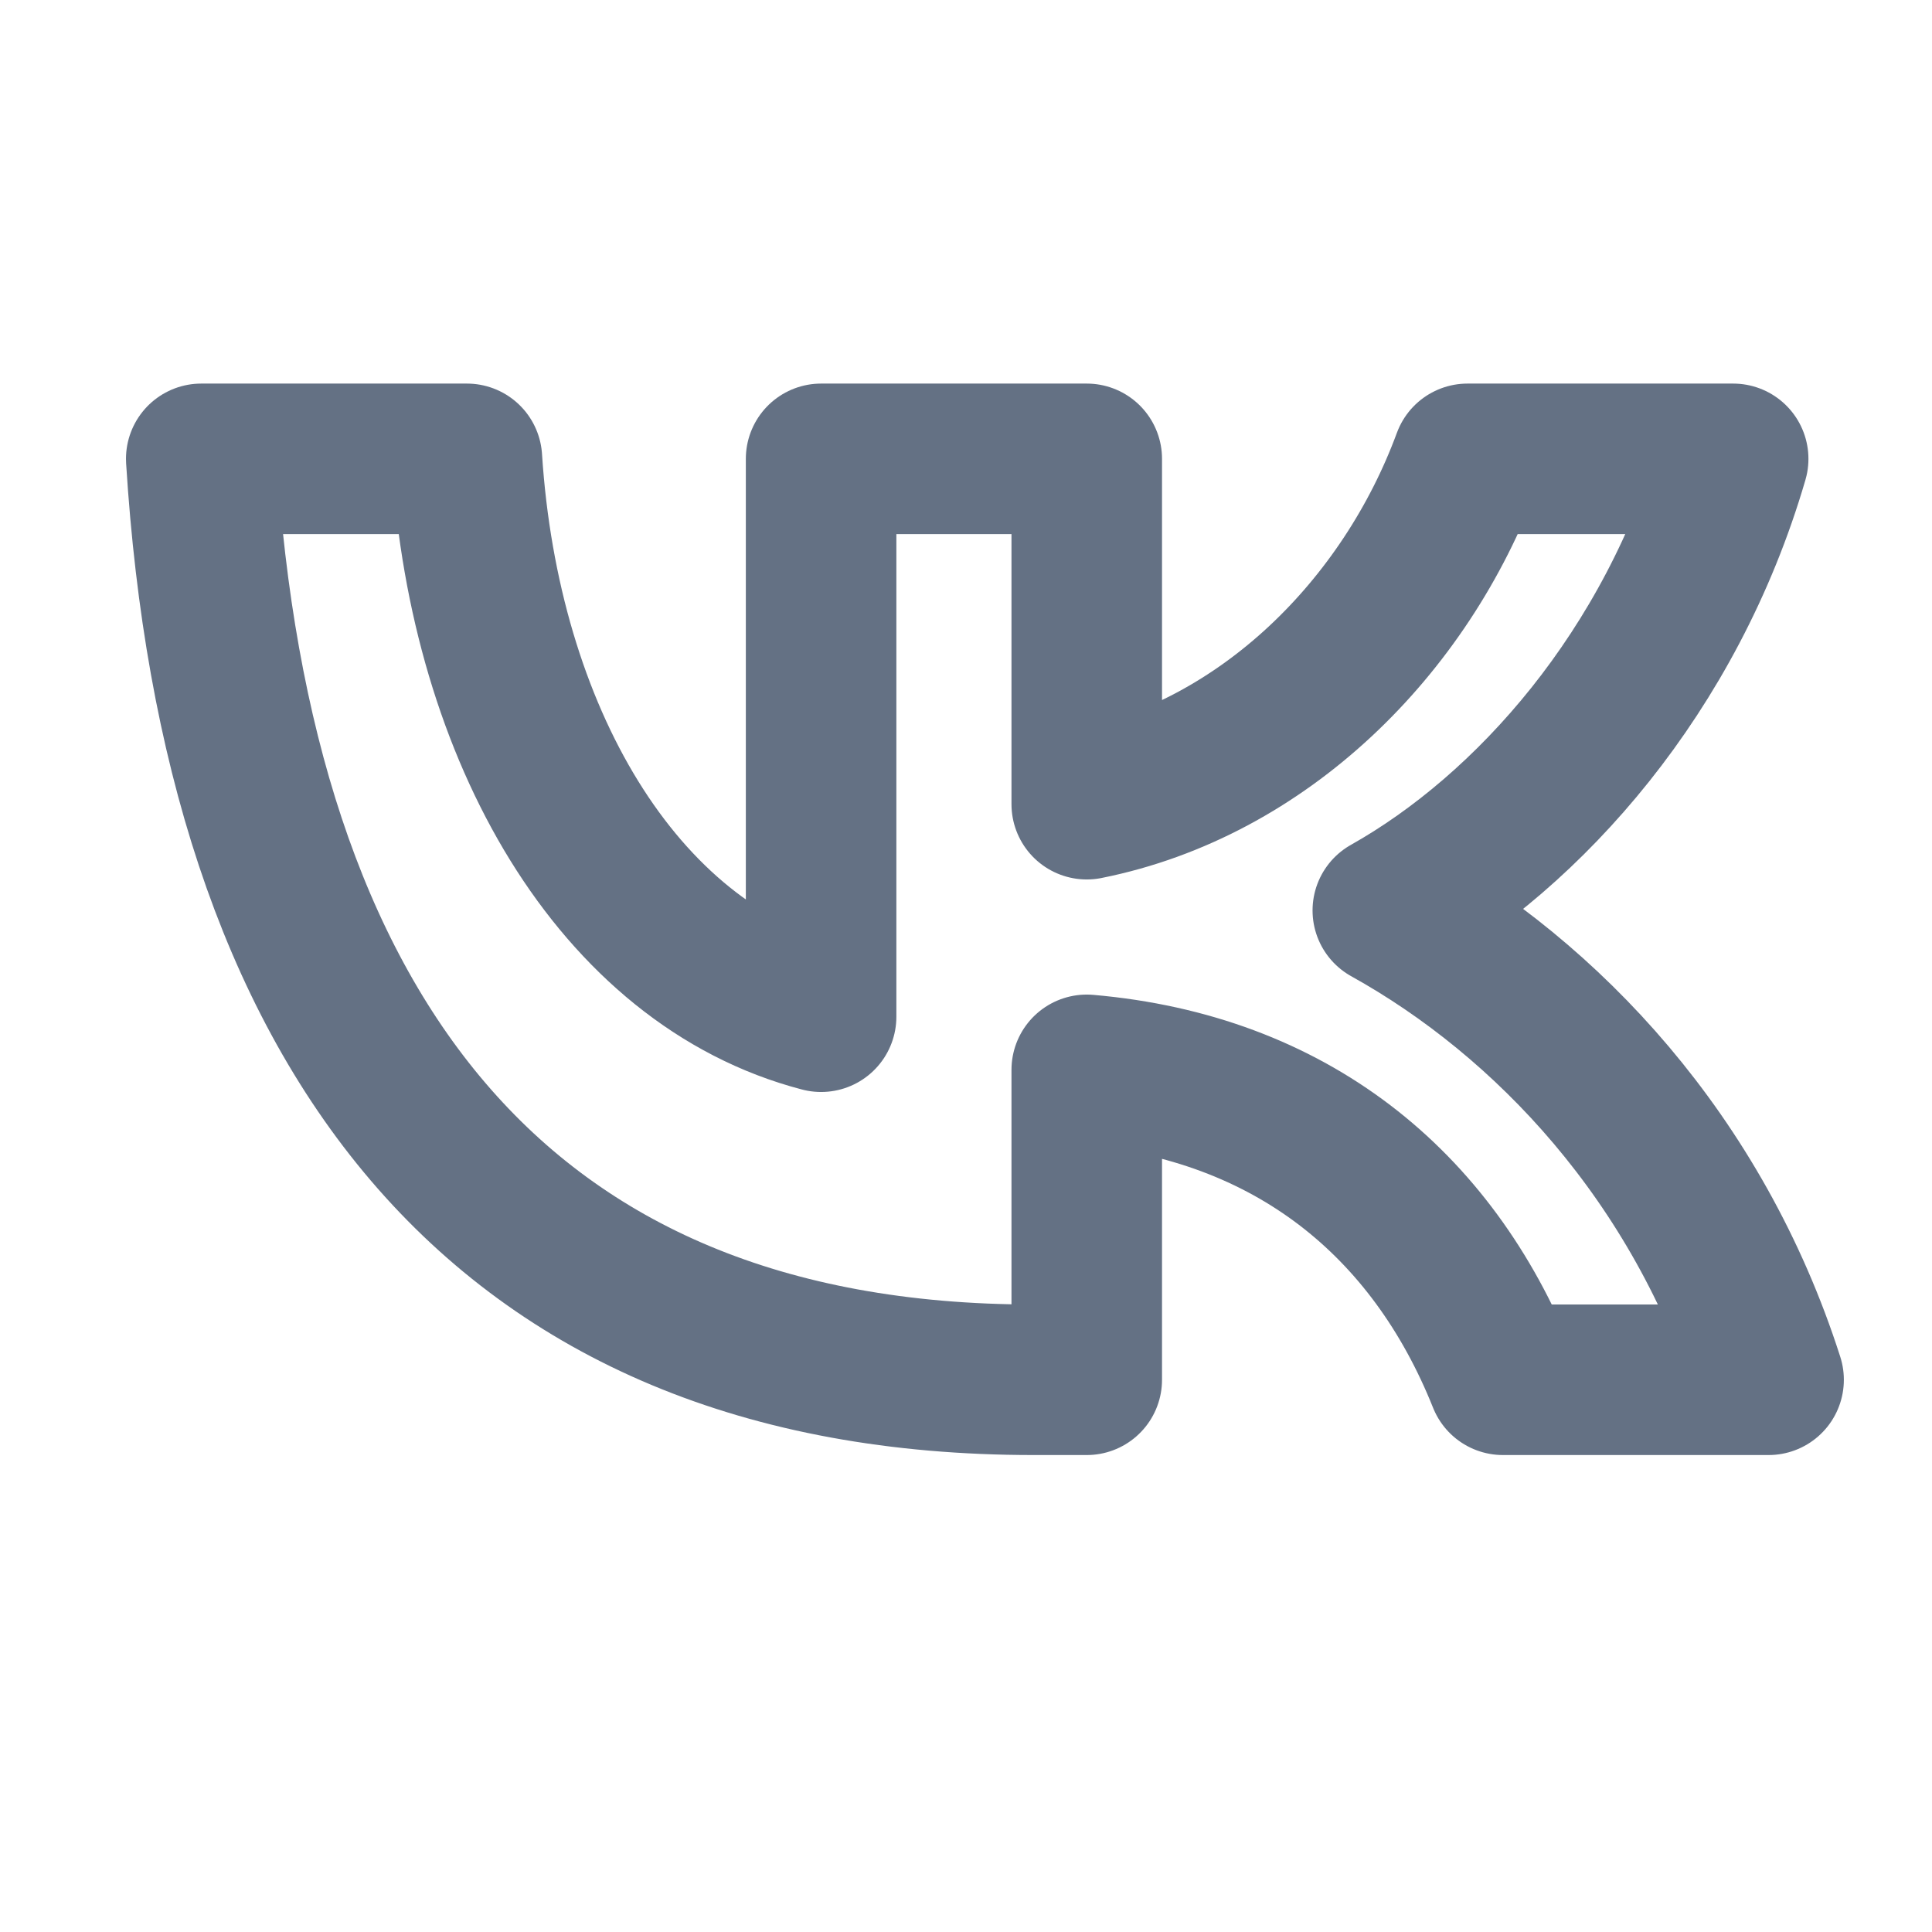
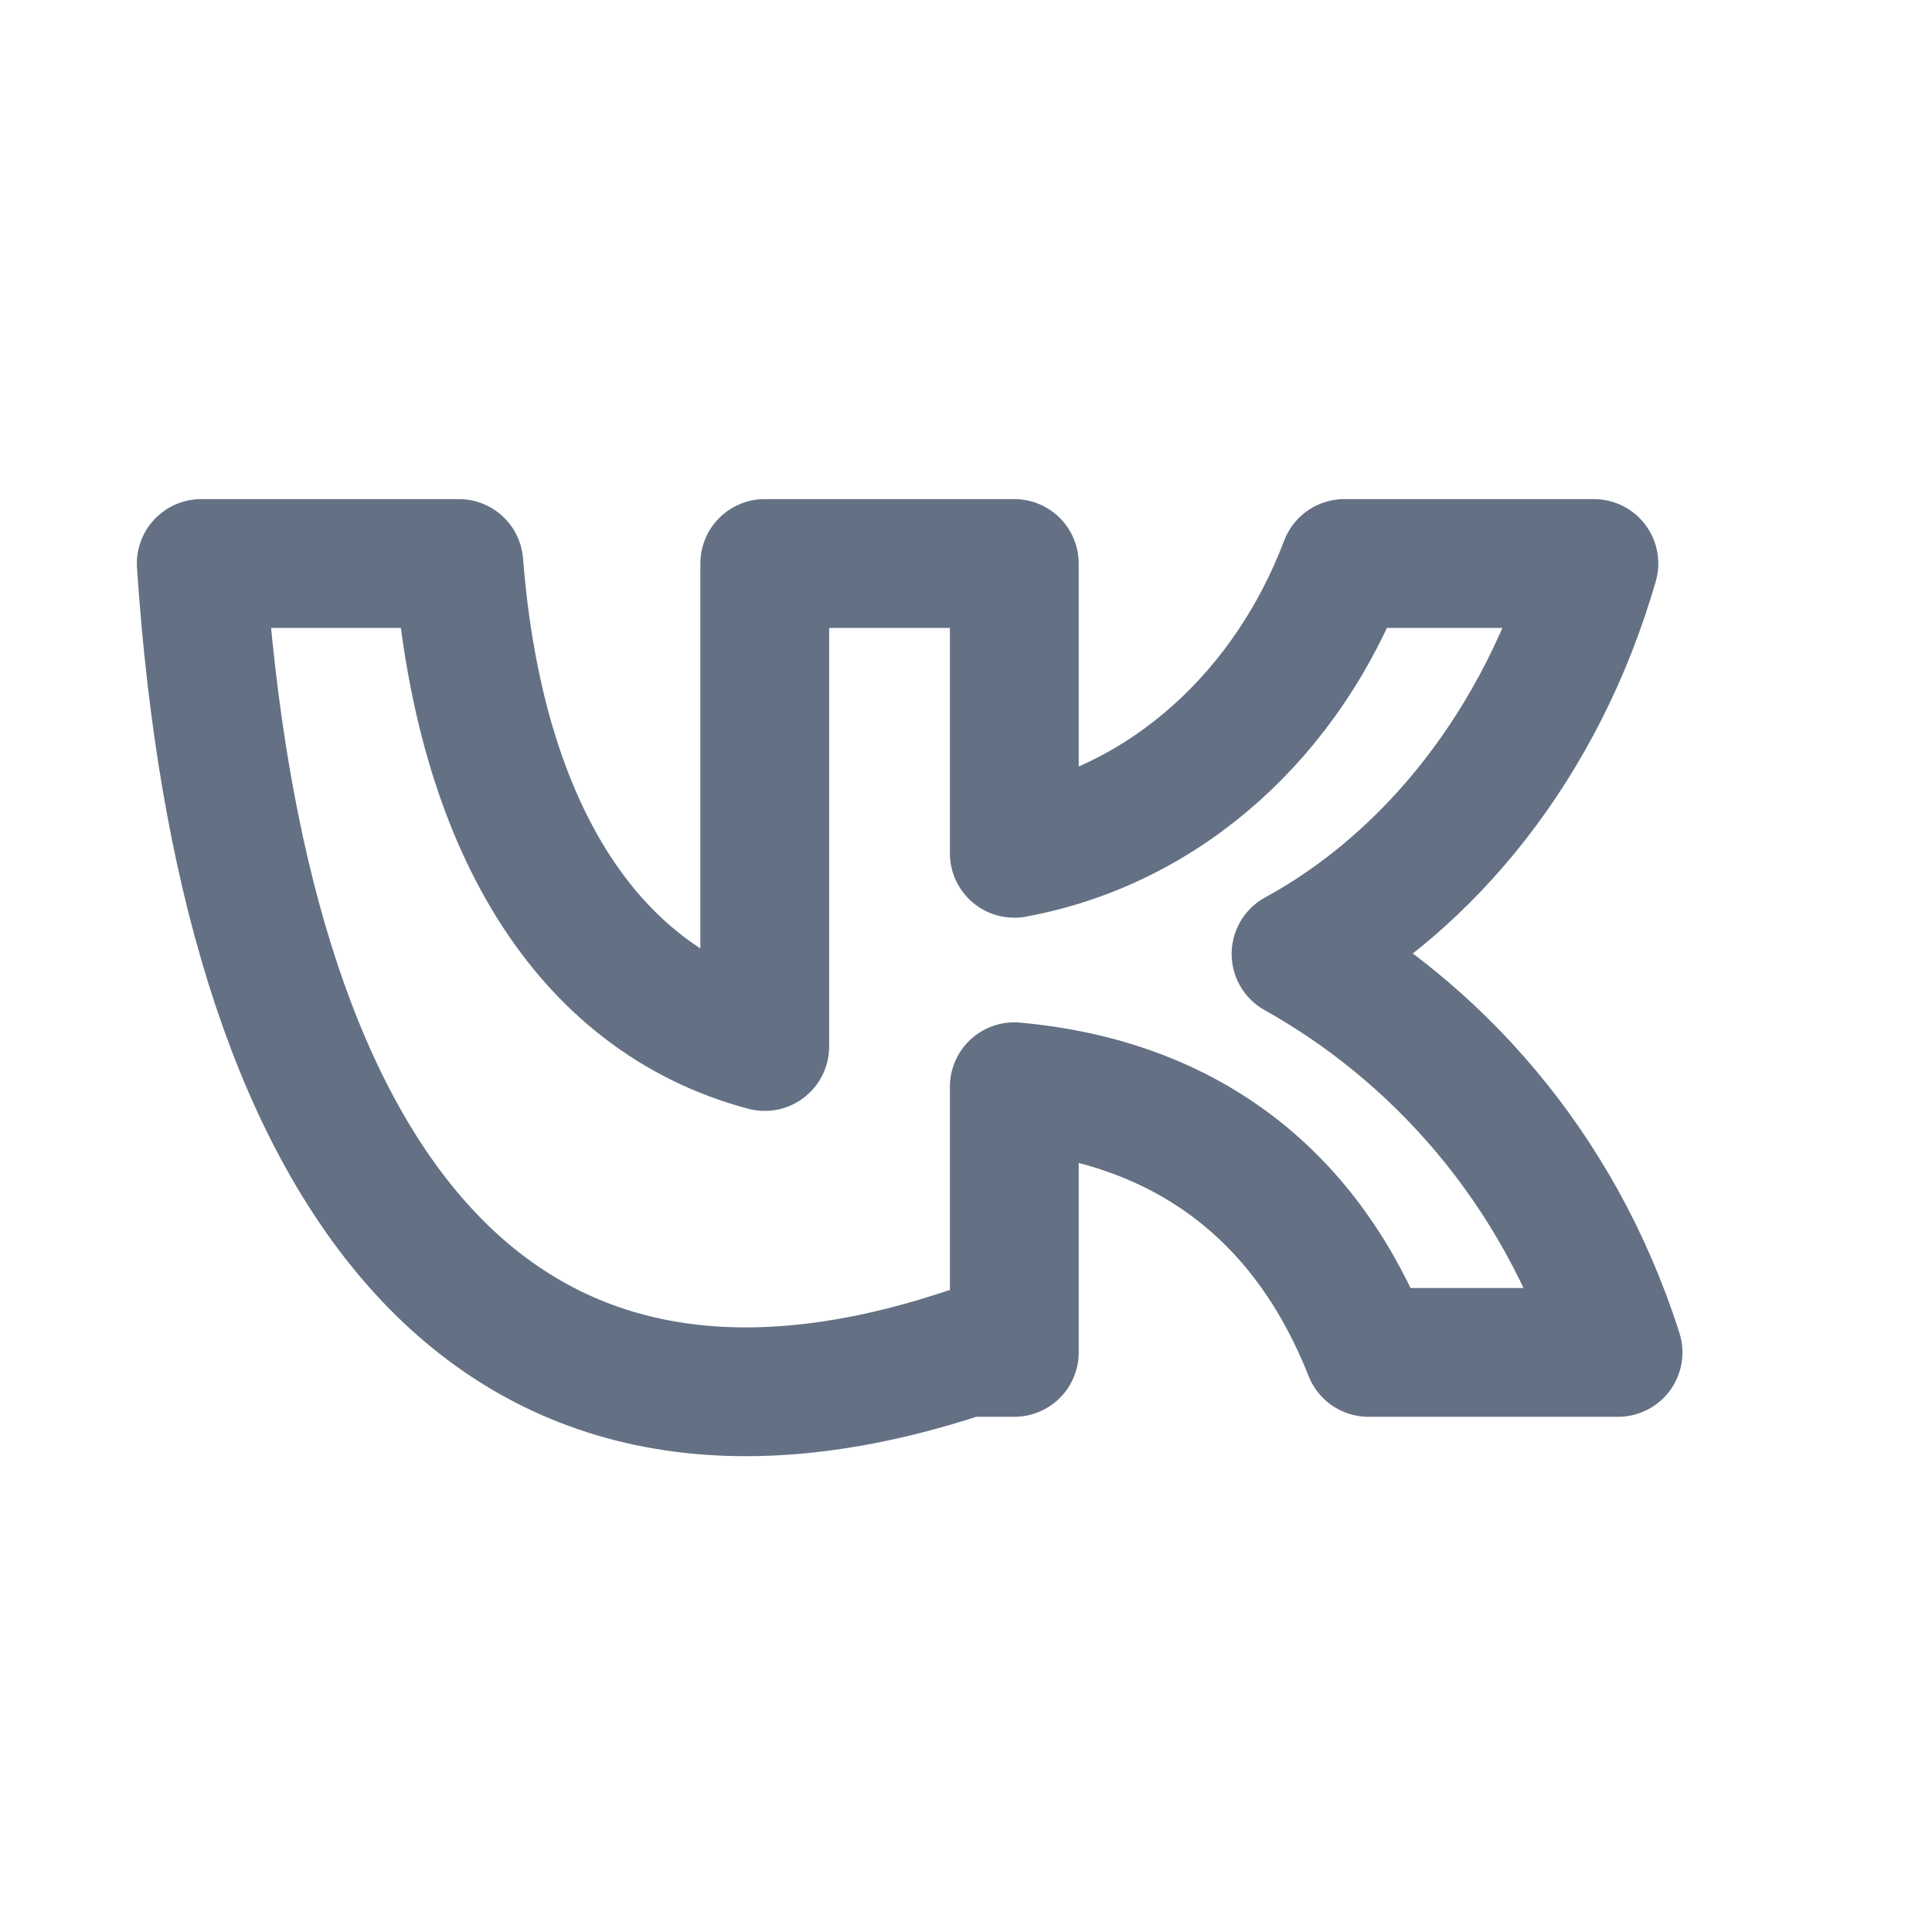
- <svg xmlns="http://www.w3.org/2000/svg" viewBox="0 0 24 24" fill="none" stroke="#647184" stroke-width="1.7" stroke-linecap="round" stroke-linejoin="round">
-   <path transform="translate(-0.8 -2) scale(1.1)" d="M3 7h3c.2 3.1 1.7 5.7 4 6.3V7h3v3.9c2-.4 3.6-2 4.3-3.9h3c-.7 2.4-2.3 4.2-3.9 5.1 1.8 1 3.5 2.8 4.3 5.3h-3c-.8-2-2.4-3.3-4.7-3.5v3.5h-.6C6.3 17.4 3.4 13.4 3 7Z" />
+ <svg xmlns="http://www.w3.org/2000/svg" viewBox="0 0 24 24" fill="none" stroke="#647184" stroke-width="1.6" stroke-linecap="round" stroke-linejoin="round">
+   <path d="M2.5 7h3.2c.25 3.2 1.55 5.4 3.8 6V7h3.1v3.6c1.9-.35 3.4-1.75 4.1-3.6h3.1c-.65 2.25-2.05 3.95-3.7 4.85 1.7.95 3.25 2.6 4 4.95h-3.1c-.75-1.9-2.2-3.1-4.4-3.3v3.3h-.6C6 18.8 3 14.5 2.5 7Z" />
</svg>
